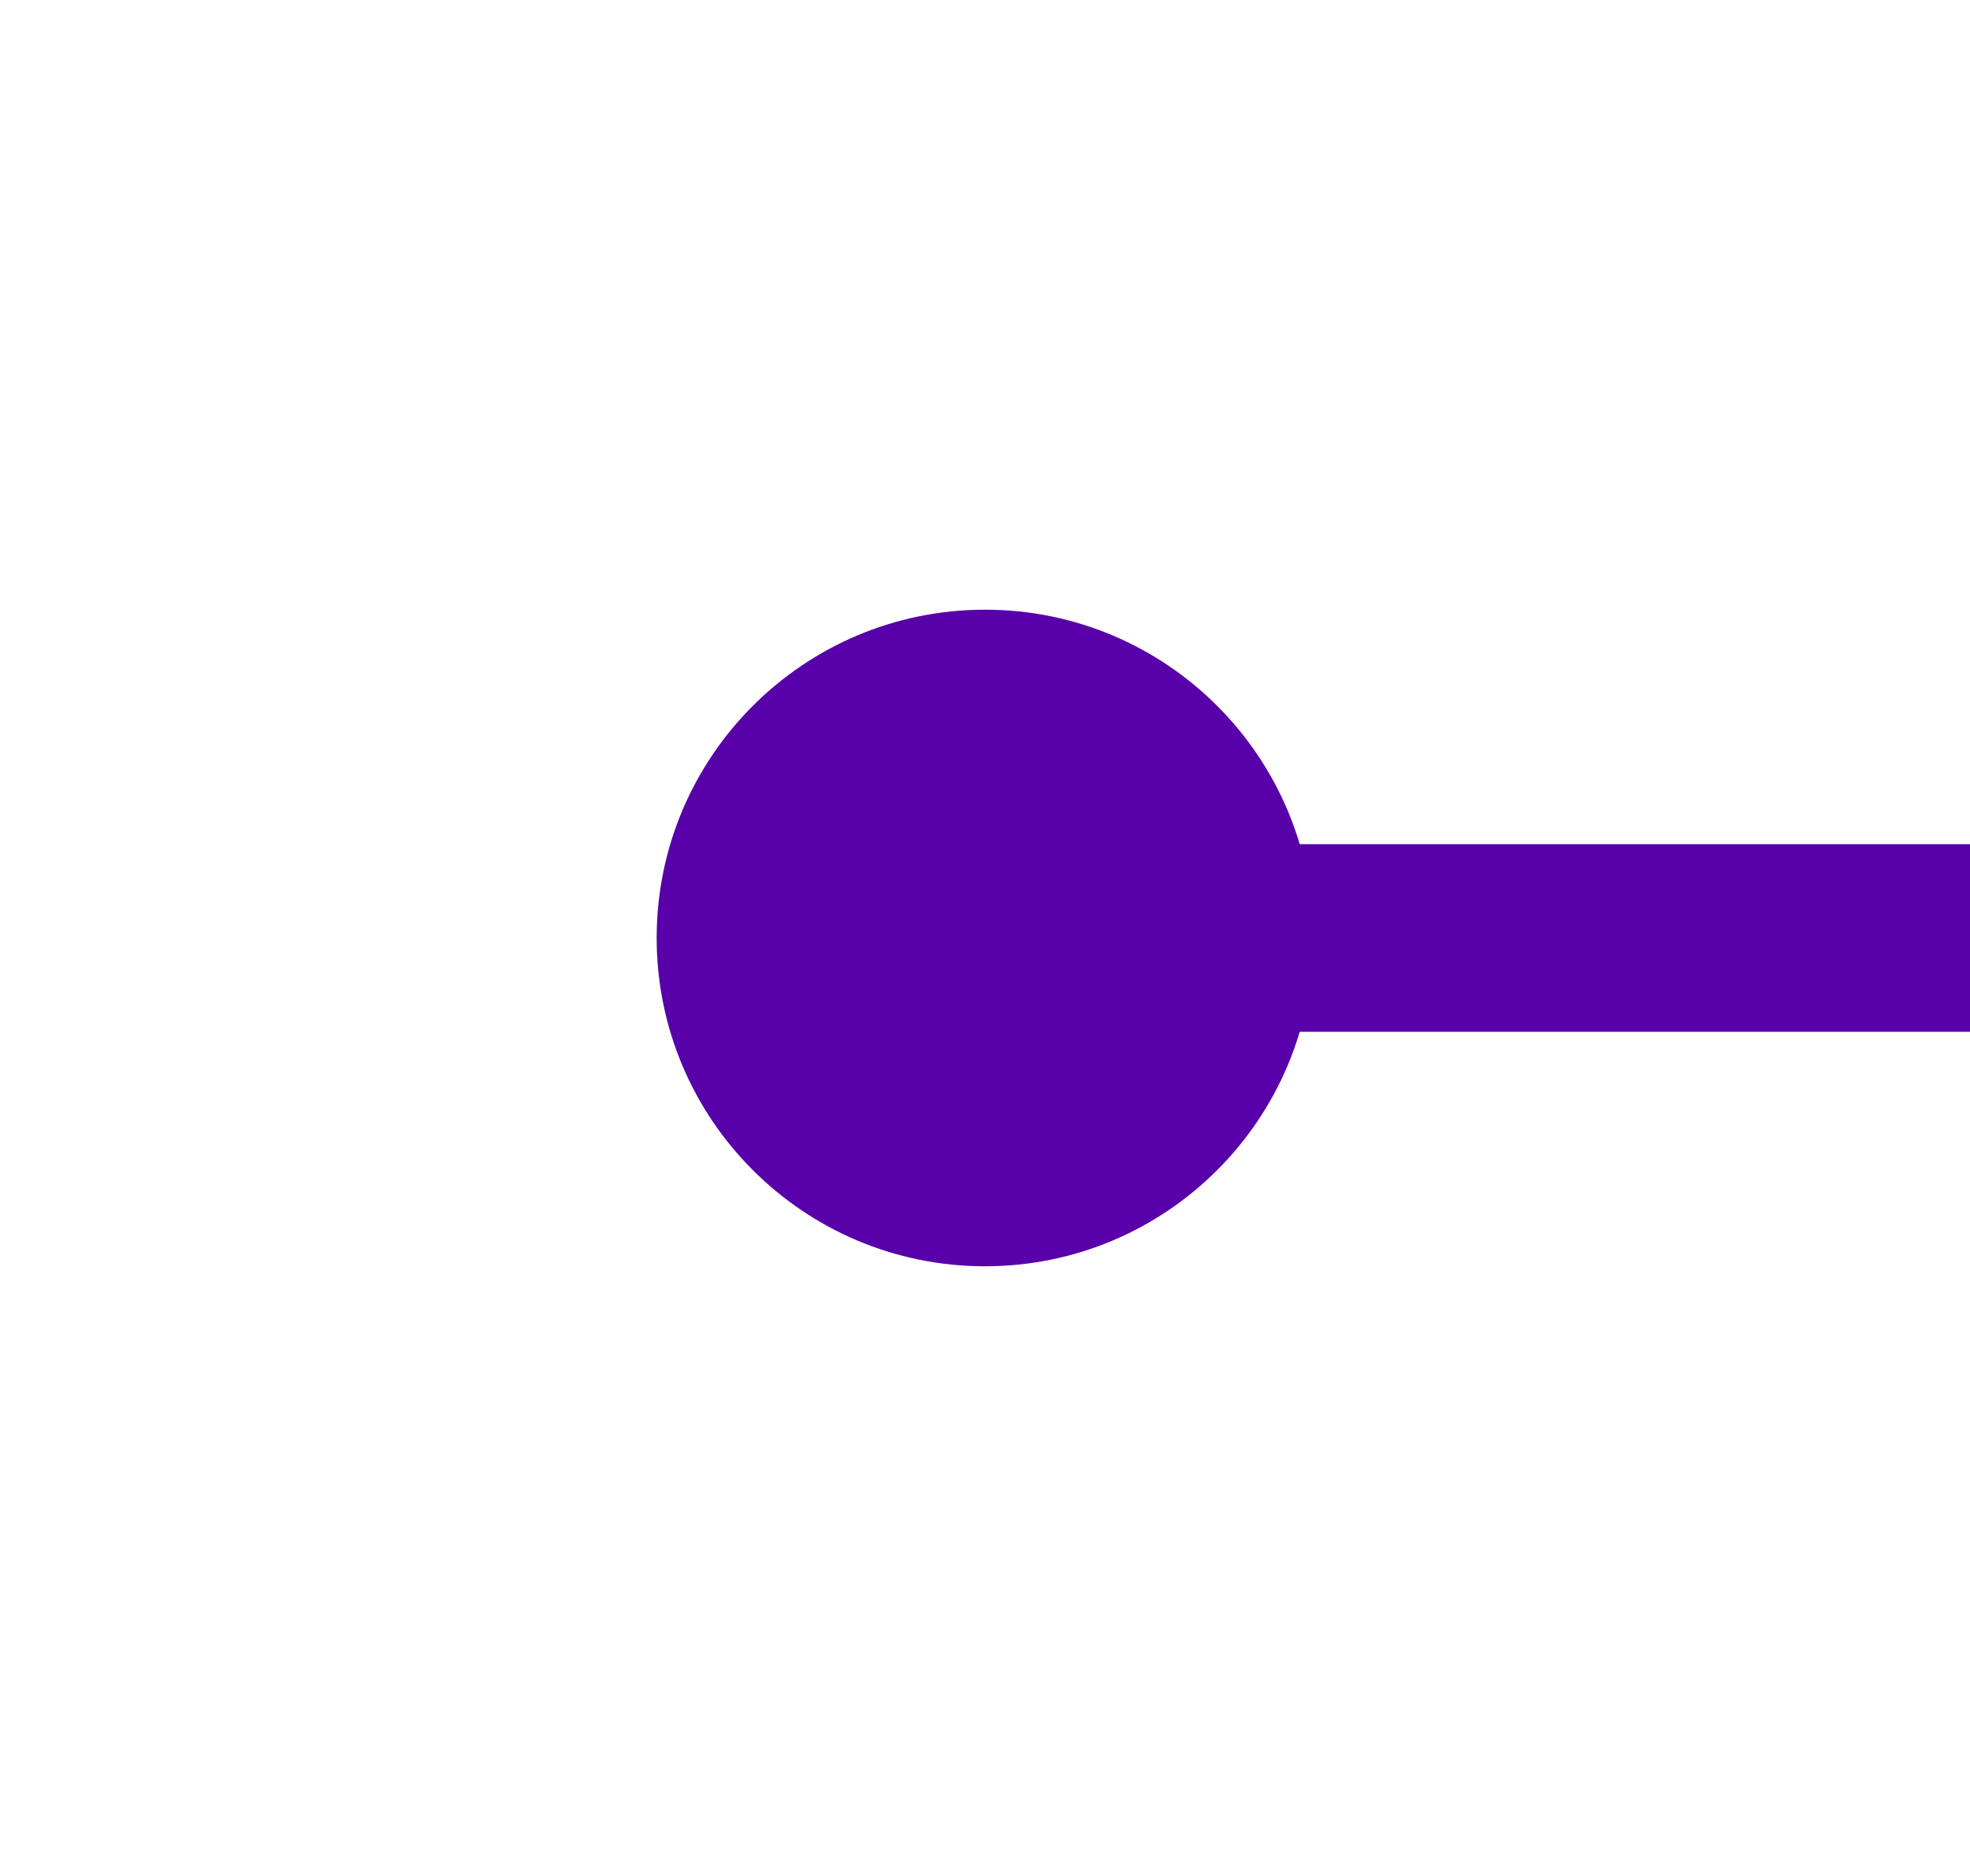
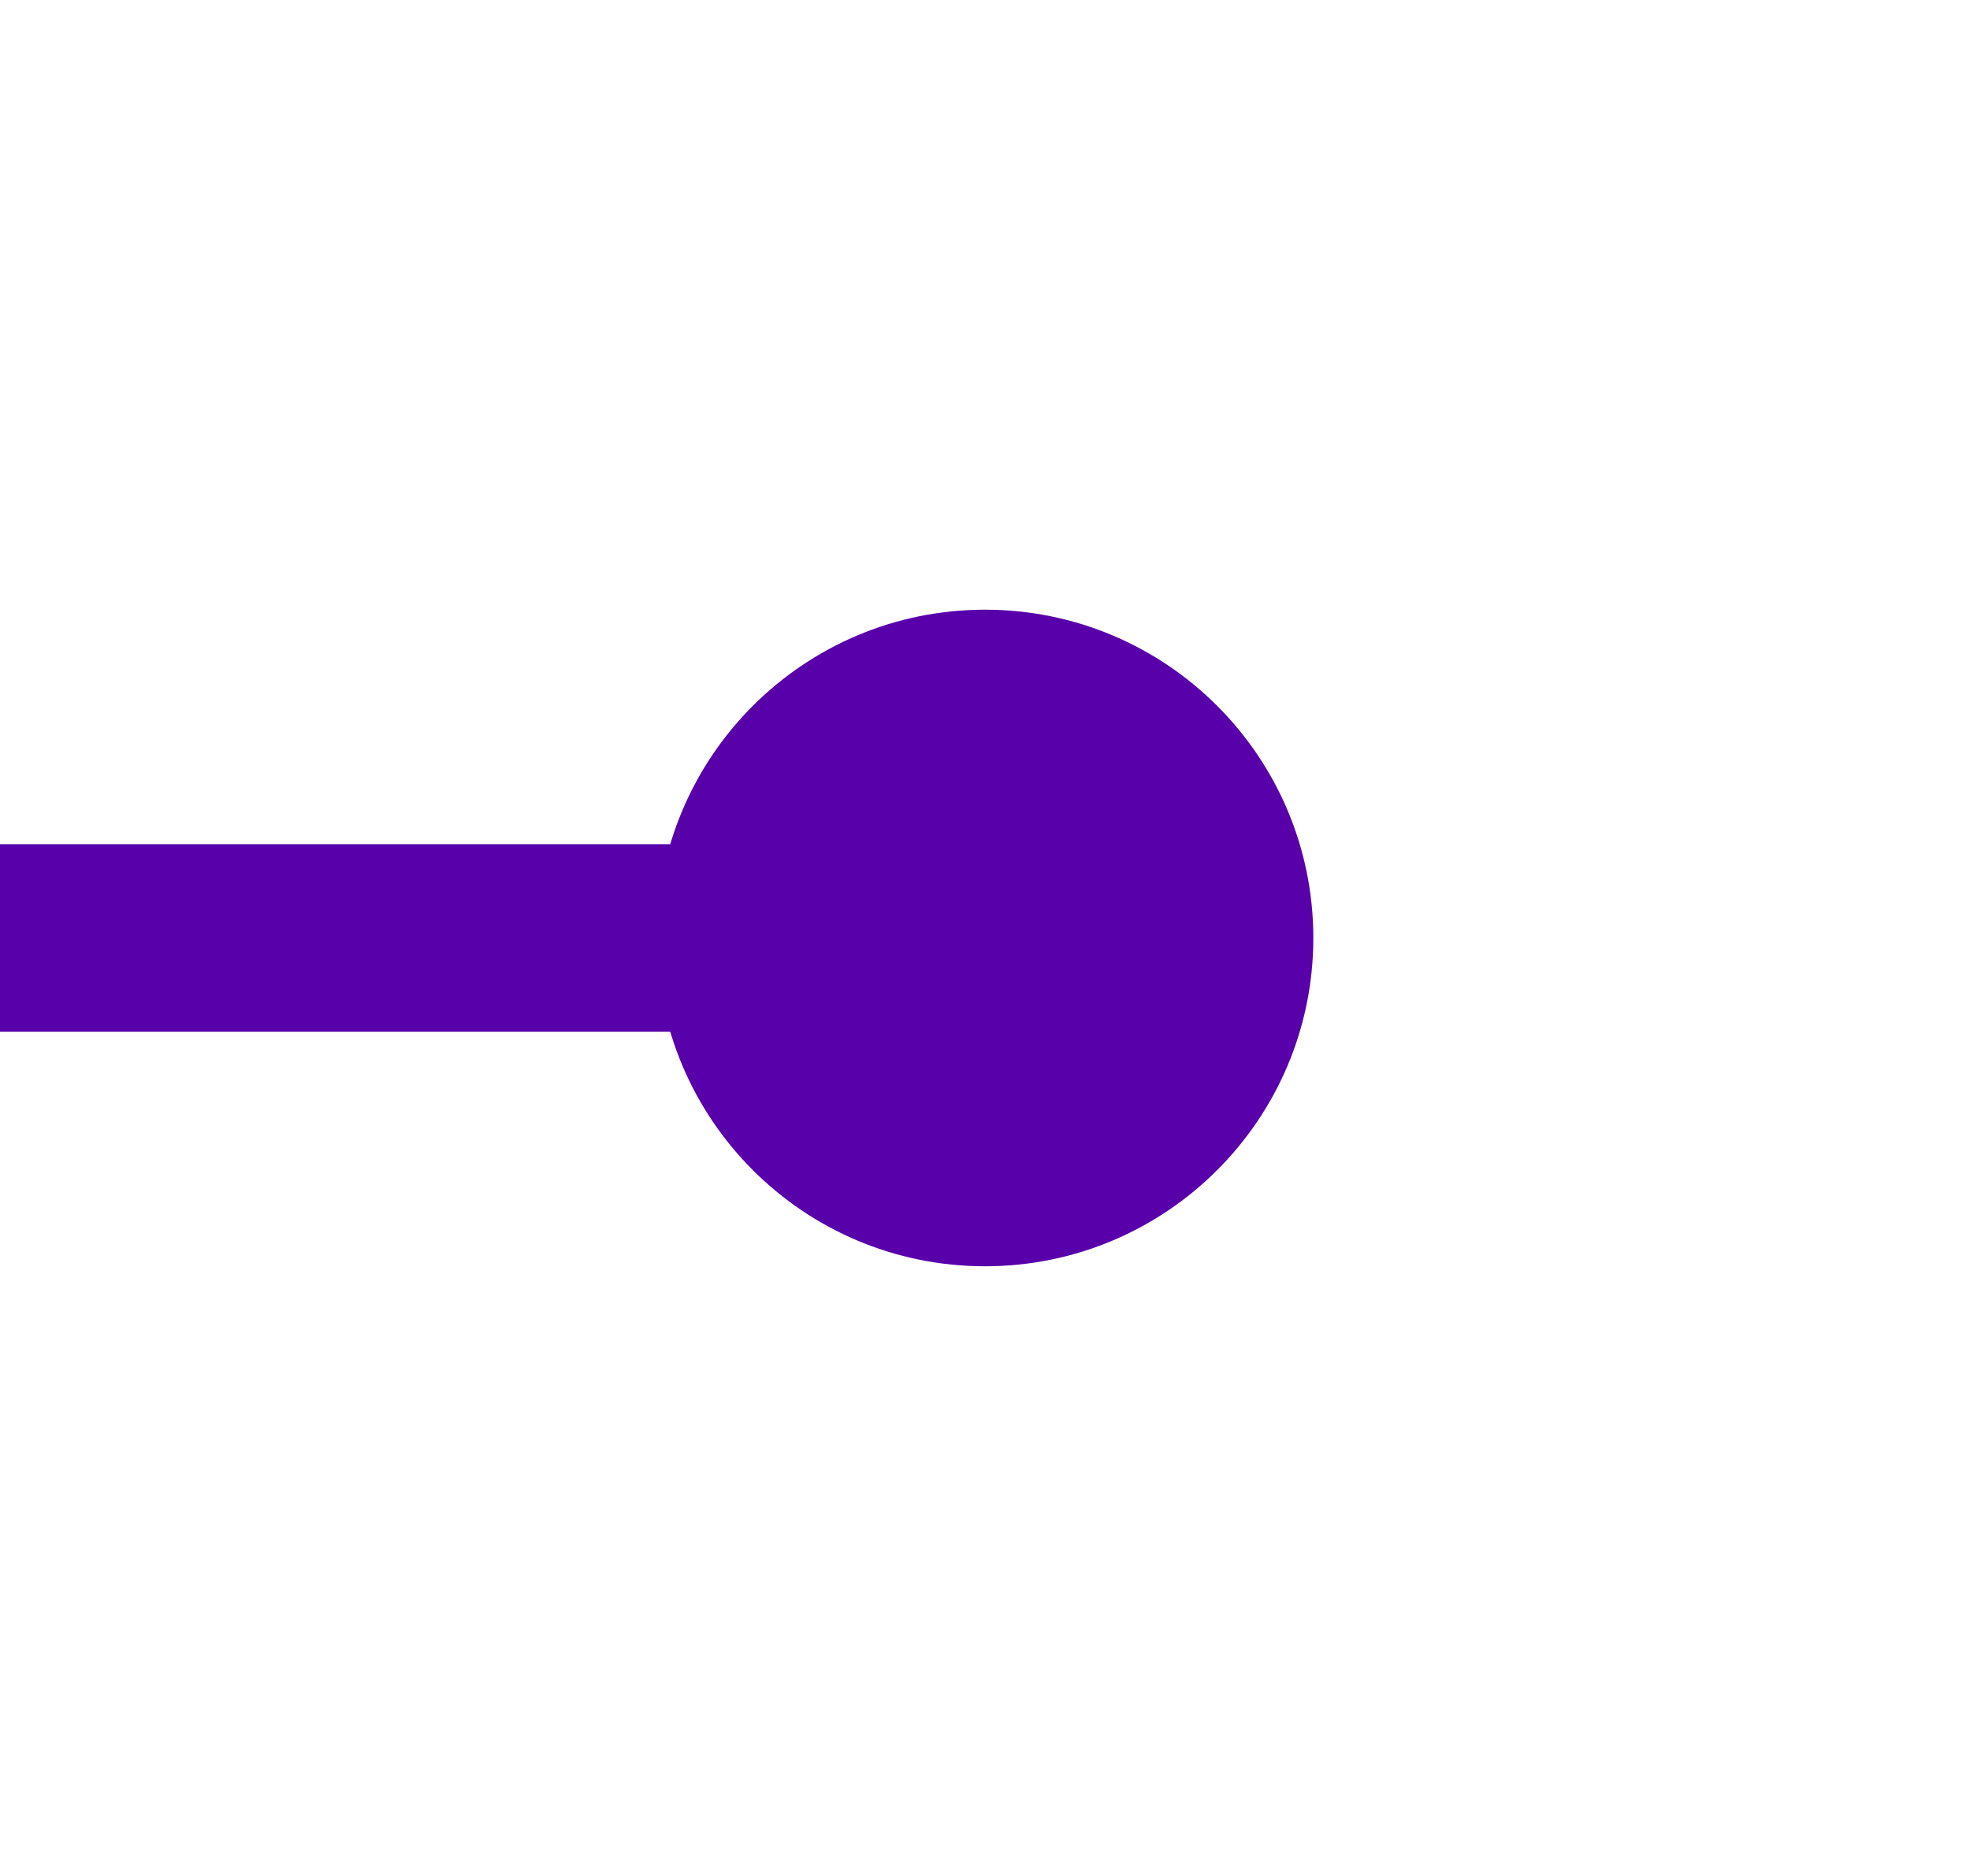
- <svg xmlns="http://www.w3.org/2000/svg" version="1.1" width="21px" height="20px" preserveAspectRatio="xMinYMid meet" viewBox="1003 2252 21 18">
-   <path d="M 1012 2261  L 1068 2261  " stroke-width="2" stroke-dasharray="0" stroke="rgba(88, 0, 170, 1)" fill="none" class="stroke" />
-   <path d="M 1013.5 2257.5  A 3.5 3.5 0 0 0 1010 2261 A 3.5 3.5 0 0 0 1013.5 2264.5 A 3.5 3.5 0 0 0 1017 2261 A 3.5 3.5 0 0 0 1013.5 2257.5 Z M 1067 2268.6  L 1074 2261  L 1067 2253.4  L 1067 2268.6  Z " fill-rule="nonzero" fill="rgba(88, 0, 170, 1)" stroke="none" class="fill" />
+ <svg xmlns="http://www.w3.org/2000/svg" version="1.1" width="21px" height="20px" preserveAspectRatio="xMinYMid meet" viewBox="625 2900 21 18">
+   <path d="M 637 2909  L 601 2909  " stroke-width="2" stroke-dasharray="0" stroke="rgba(88, 0, 170, 1)" fill="none" class="stroke" />
+   <path d="M 635.5 2905.5  A 3.5 3.5 0 0 0 632 2909 A 3.5 3.5 0 0 0 635.5 2912.5 A 3.5 3.5 0 0 0 639 2909 A 3.5 3.5 0 0 0 635.5 2905.5 Z M 602 2901.4  L 595 2909  L 602 2916.6  L 602 2901.4  Z " fill-rule="nonzero" fill="rgba(88, 0, 170, 1)" stroke="none" class="fill" />
</svg>
